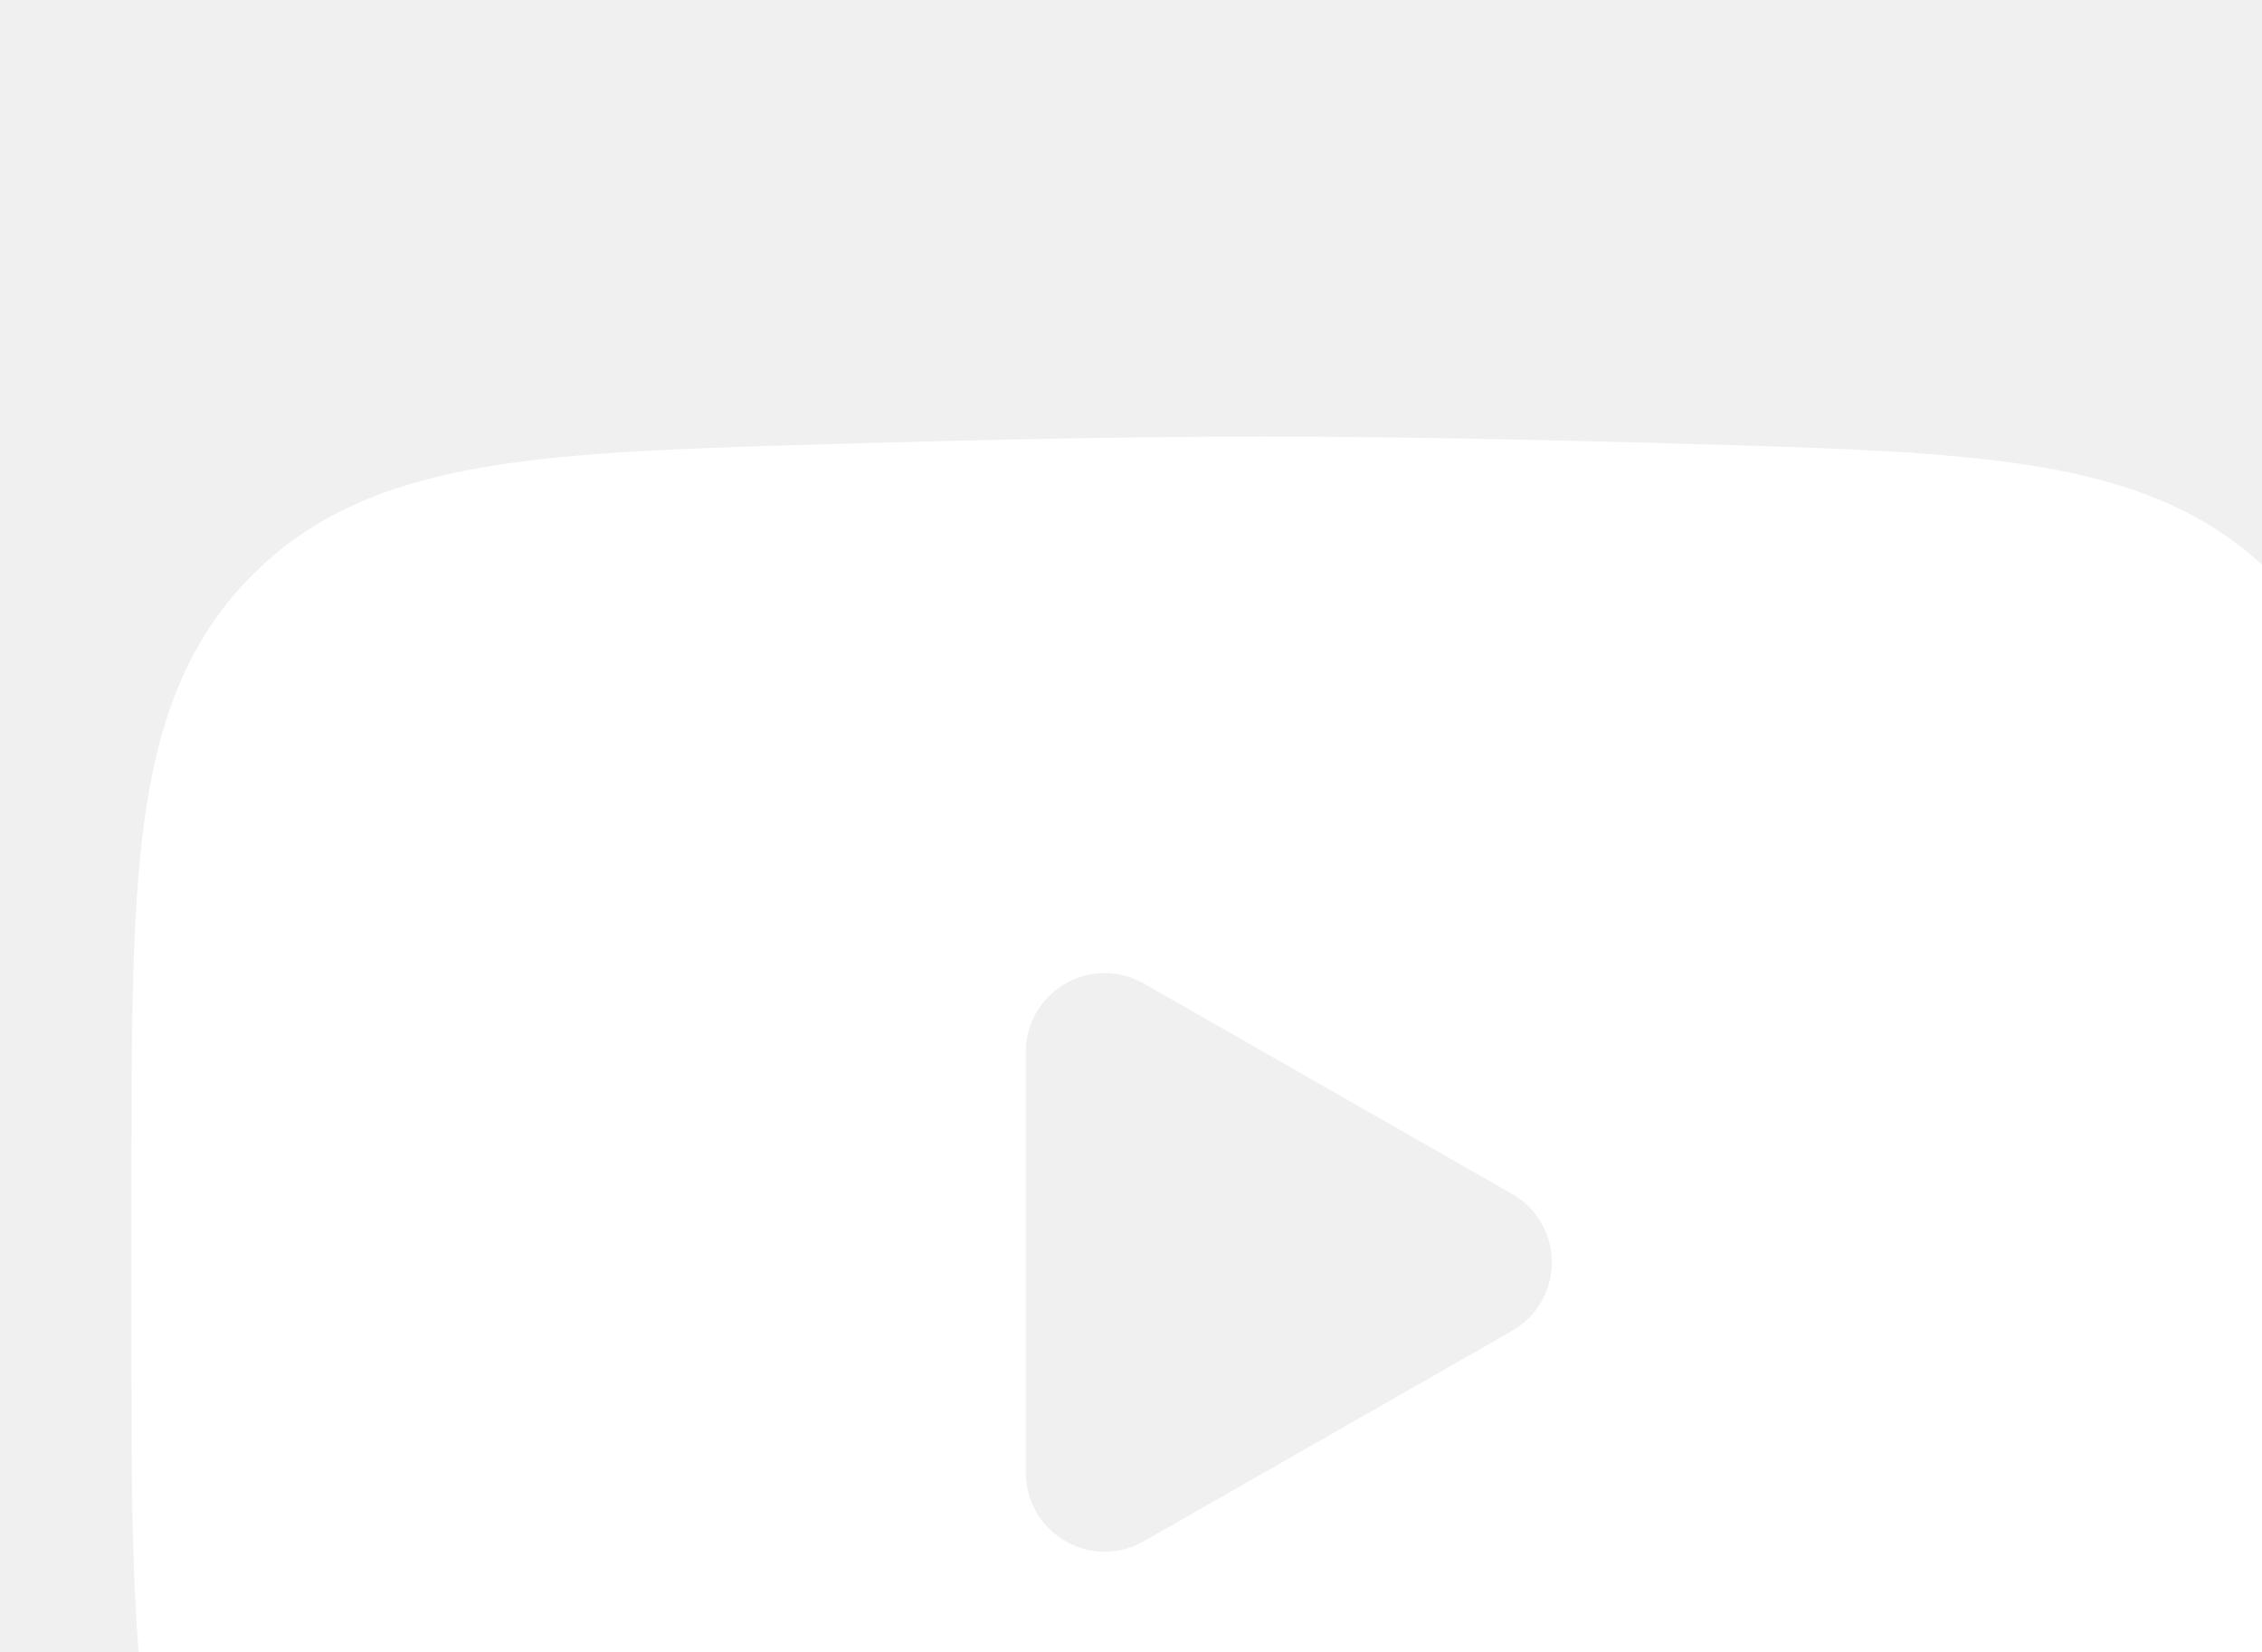
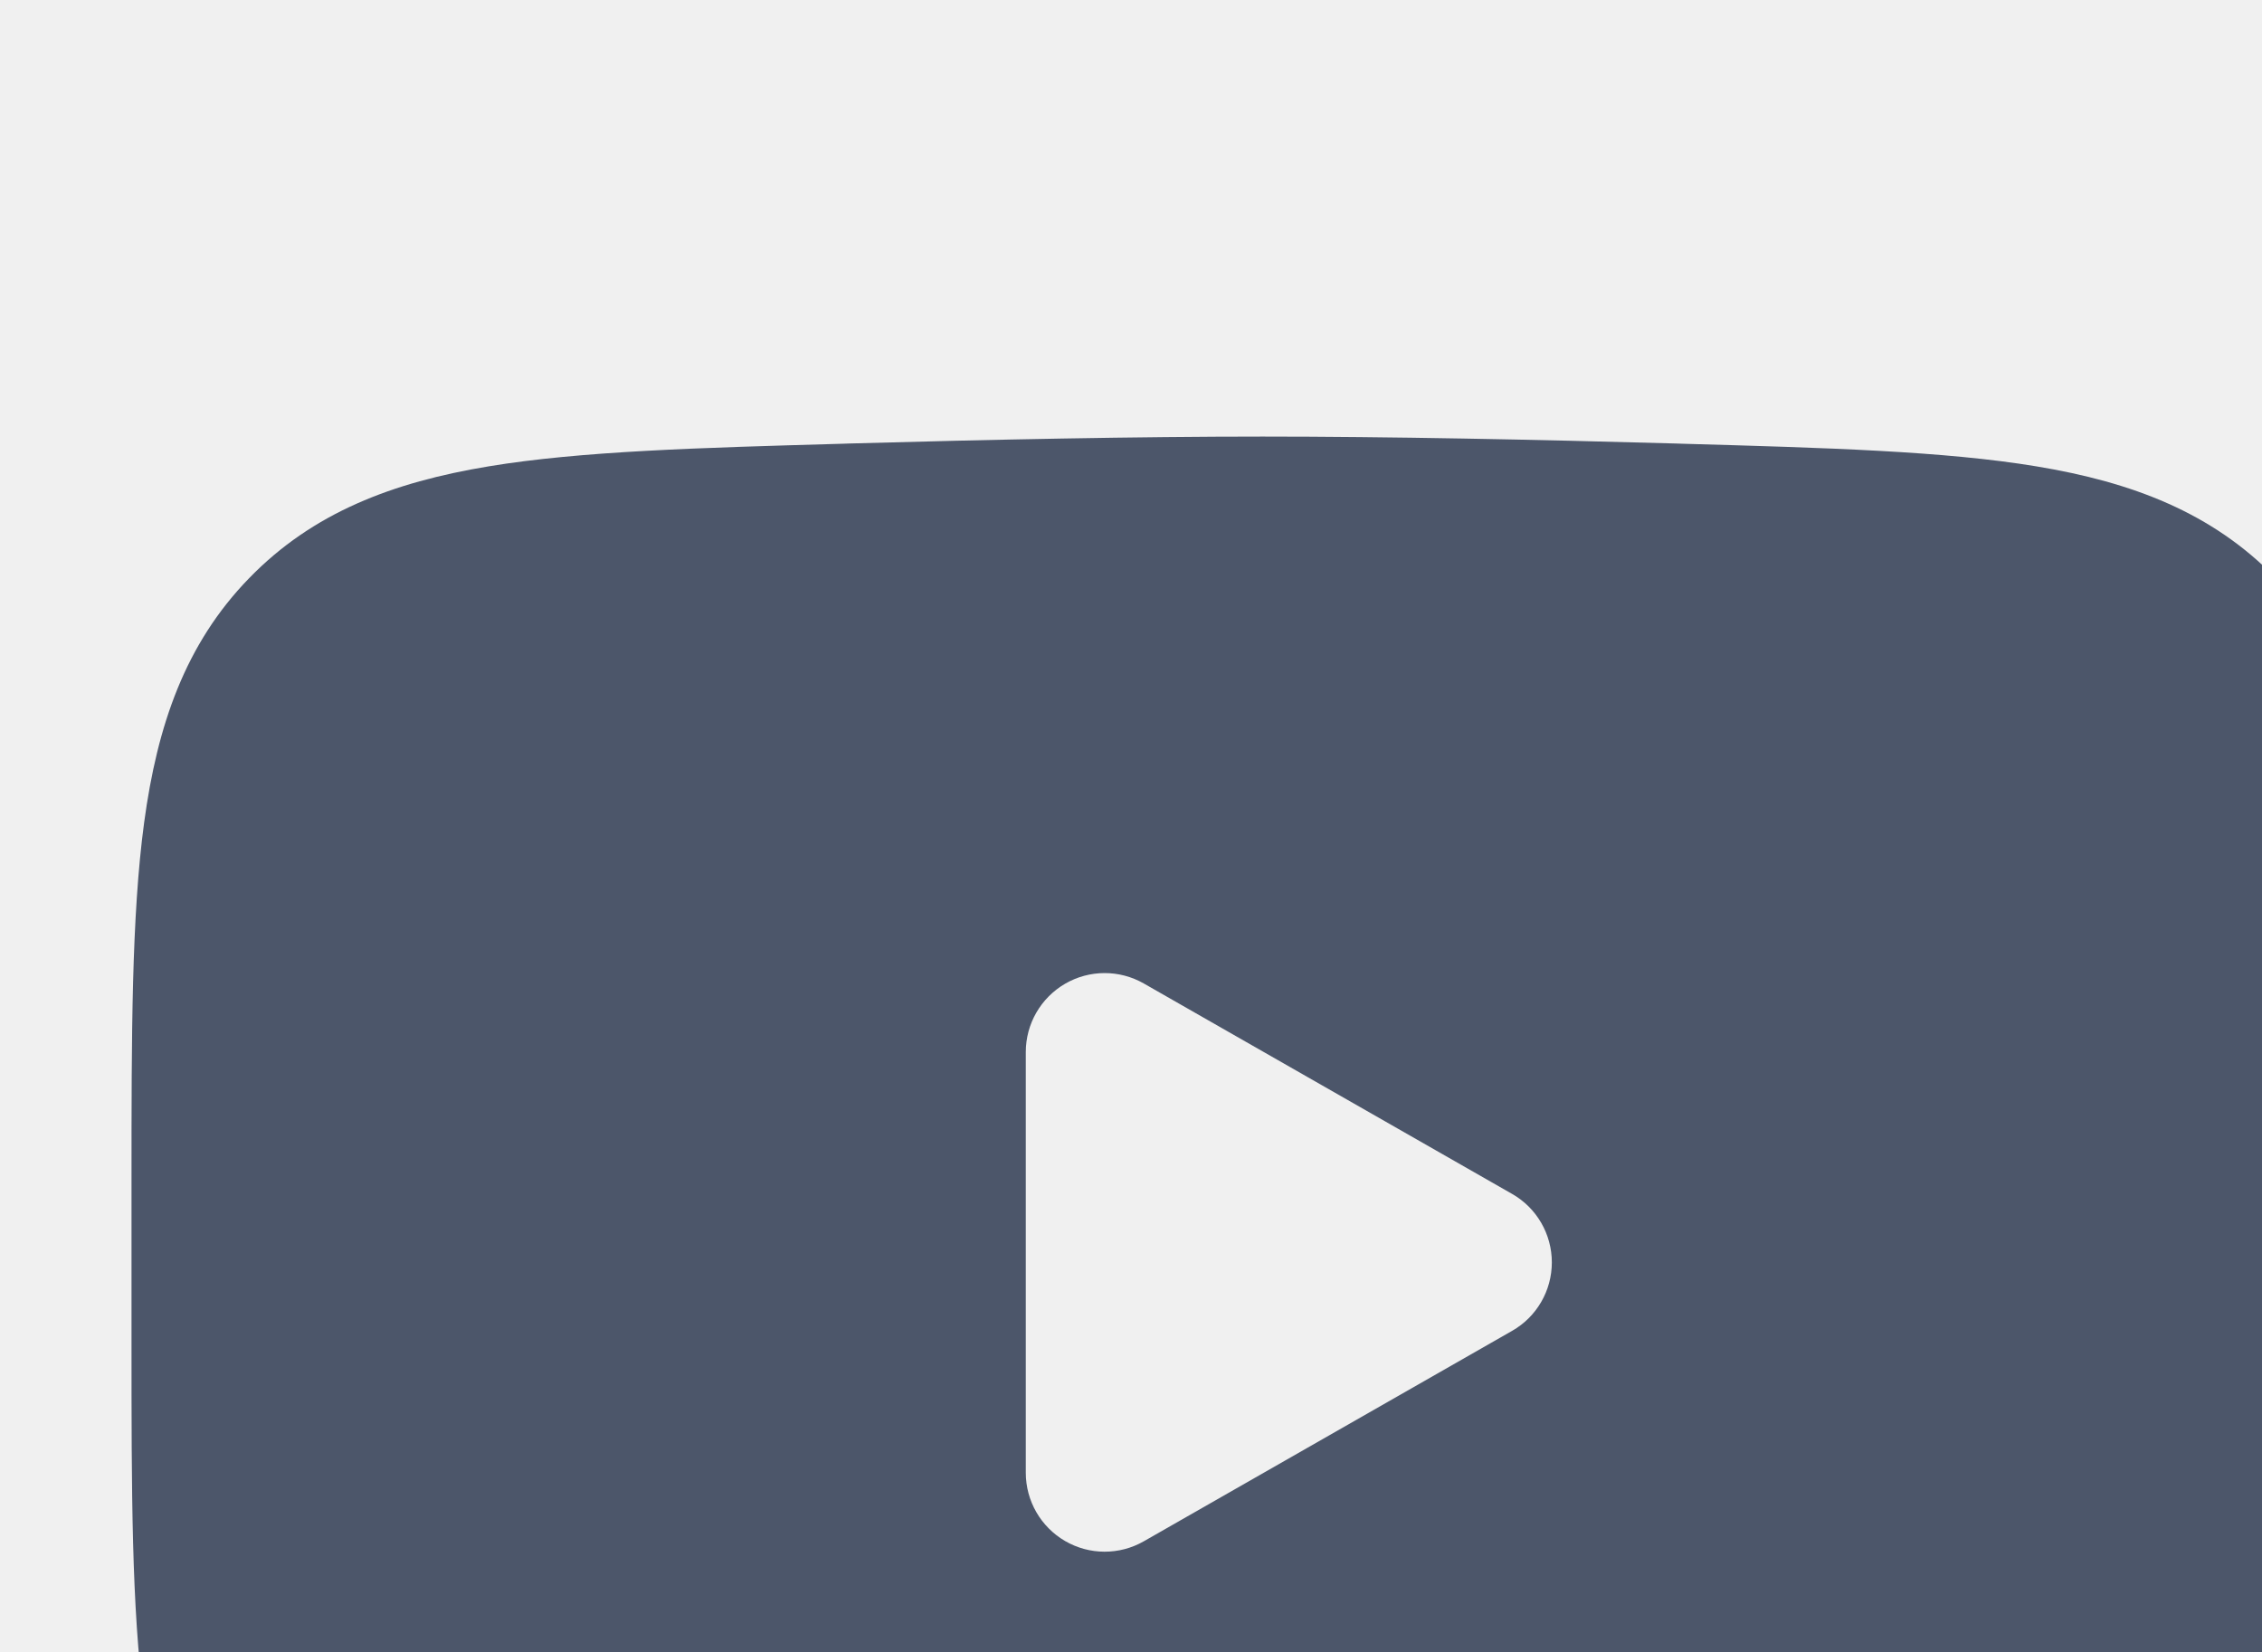
- <svg xmlns="http://www.w3.org/2000/svg" stroke-width="1.5" fill="none" color="#ffffff">
-   <path fill-rule="evenodd" clip-rule="evenodd" d="M12 4.15C10.809 4.15 9.421 4.178 8.066 4.216L8.011 4.218C6.633 4.257 5.521 4.288 4.645 4.433C3.732 4.584 2.974 4.872 2.368 5.496C1.76 6.121 1.495 6.894 1.37 7.819C1.25 8.709 1.25 9.837 1.25 11.238V11.238V12.763V12.763C1.25 14.164 1.25 15.291 1.37 16.182C1.494 17.107 1.76 17.88 2.368 18.505C2.974 19.129 3.732 19.417 4.645 19.568C5.521 19.713 6.633 19.744 8.011 19.783H8.011L8.066 19.785C9.421 19.823 10.809 19.851 12 19.851C13.191 19.851 14.579 19.823 15.934 19.785L15.989 19.783H15.989C17.367 19.744 18.479 19.713 19.355 19.568C20.268 19.417 21.026 19.129 21.632 18.505C22.24 17.88 22.506 17.107 22.63 16.182C22.75 15.291 22.75 14.164 22.75 12.763V11.238C22.75 9.837 22.75 8.709 22.63 7.819C22.506 6.894 22.24 6.121 21.632 5.496C21.026 4.872 20.268 4.584 19.355 4.433C18.479 4.288 17.367 4.257 15.989 4.218L15.934 4.216C14.579 4.178 13.191 4.15 12 4.15ZM10.872 14.651C10.64 14.784 10.355 14.783 10.124 14.649C9.892 14.514 9.75 14.267 9.75 14V10C9.75 9.733 9.892 9.486 10.124 9.351C10.355 9.217 10.64 9.216 10.872 9.349L14.372 11.349C14.606 11.482 14.75 11.731 14.75 12C14.75 12.269 14.606 12.518 14.372 12.651L10.872 14.651Z" fill="#ffffff" />
+ <svg xmlns="http://www.w3.org/2000/svg" stroke-width="1.5" fill="none" color="#4c566a">
+   <path fill-rule="evenodd" clip-rule="evenodd" d="M12 4.15C10.809 4.15 9.421 4.178 8.066 4.216L8.011 4.218C6.633 4.257 5.521 4.288 4.645 4.433C3.732 4.584 2.974 4.872 2.368 5.496C1.76 6.121 1.495 6.894 1.37 7.819C1.25 8.709 1.25 9.837 1.25 11.238V11.238V12.763V12.763C1.25 14.164 1.25 15.291 1.37 16.182C1.494 17.107 1.76 17.88 2.368 18.505C2.974 19.129 3.732 19.417 4.645 19.568C5.521 19.713 6.633 19.744 8.011 19.783H8.011L8.066 19.785C9.421 19.823 10.809 19.851 12 19.851C13.191 19.851 14.579 19.823 15.934 19.785L15.989 19.783H15.989C17.367 19.744 18.479 19.713 19.355 19.568C20.268 19.417 21.026 19.129 21.632 18.505C22.24 17.88 22.506 17.107 22.63 16.182C22.75 15.291 22.75 14.164 22.75 12.763V11.238C22.75 9.837 22.75 8.709 22.63 7.819C22.506 6.894 22.24 6.121 21.632 5.496C21.026 4.872 20.268 4.584 19.355 4.433C18.479 4.288 17.367 4.257 15.989 4.218L15.934 4.216C14.579 4.178 13.191 4.15 12 4.15ZM10.872 14.651C10.64 14.784 10.355 14.783 10.124 14.649C9.892 14.514 9.75 14.267 9.75 14V10C9.75 9.733 9.892 9.486 10.124 9.351C10.355 9.217 10.64 9.216 10.872 9.349L14.372 11.349C14.606 11.482 14.75 11.731 14.75 12C14.75 12.269 14.606 12.518 14.372 12.651L10.872 14.651Z" fill="#4c566a" />
</svg>
